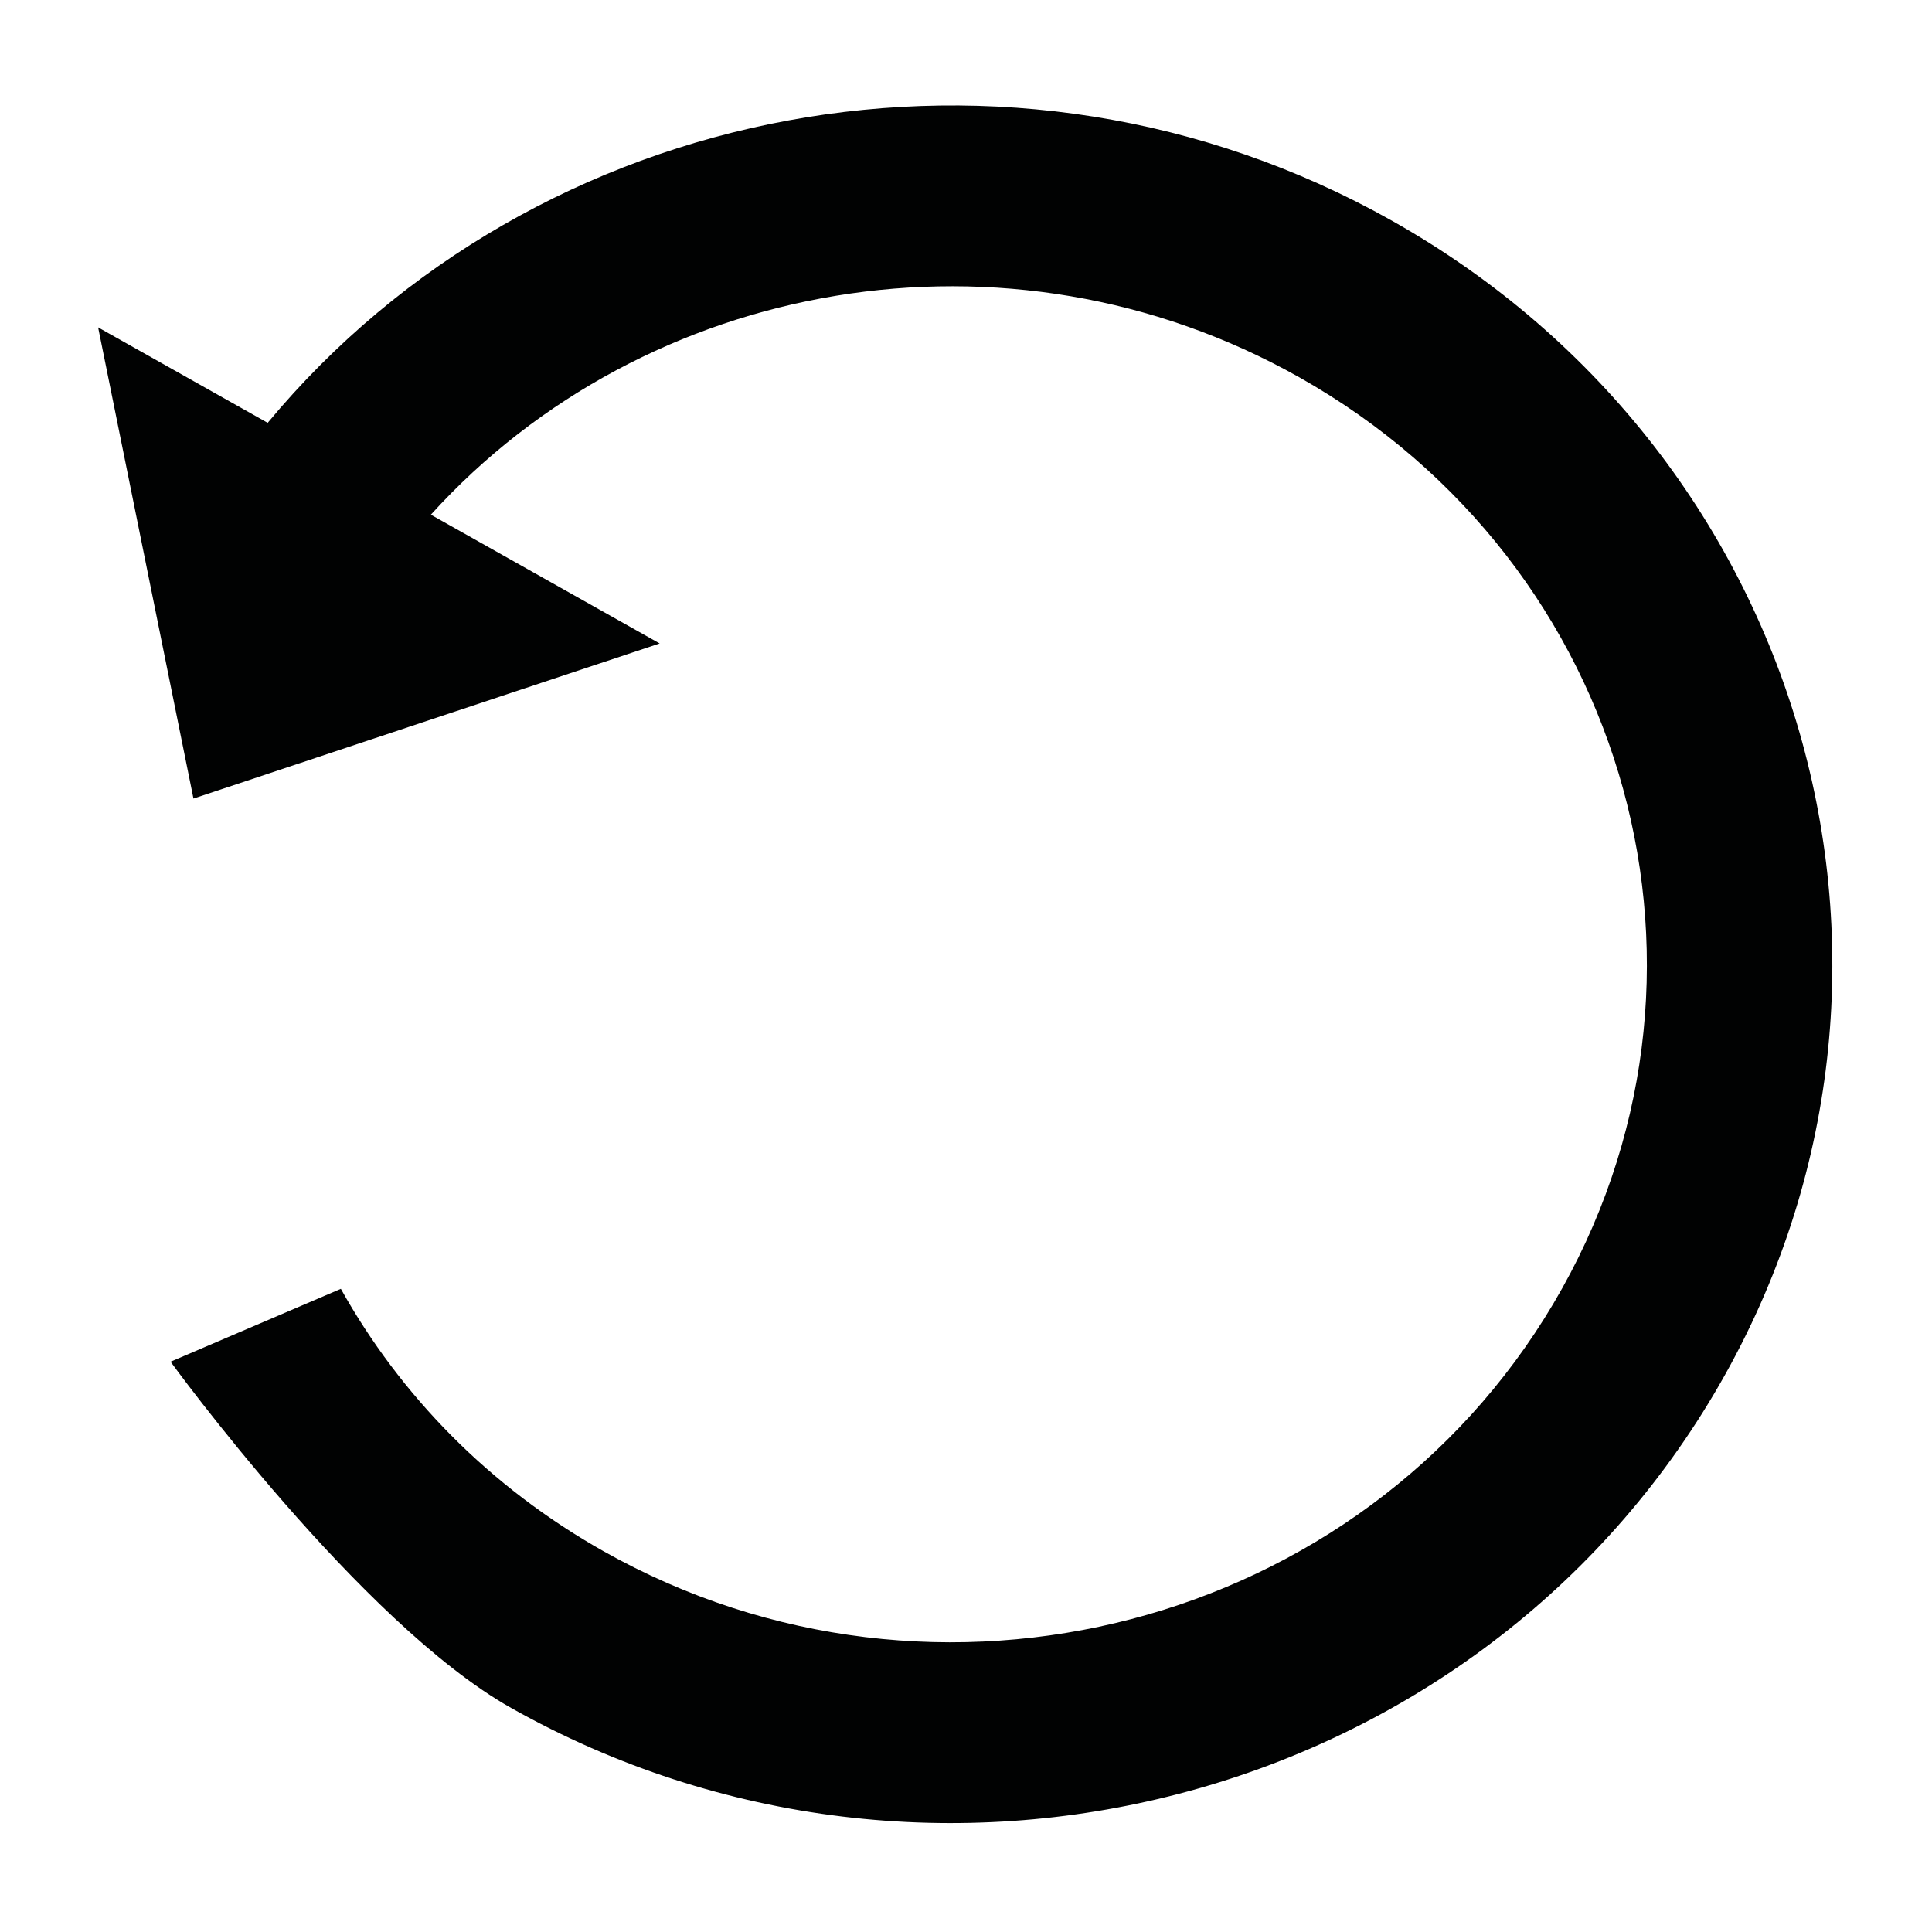
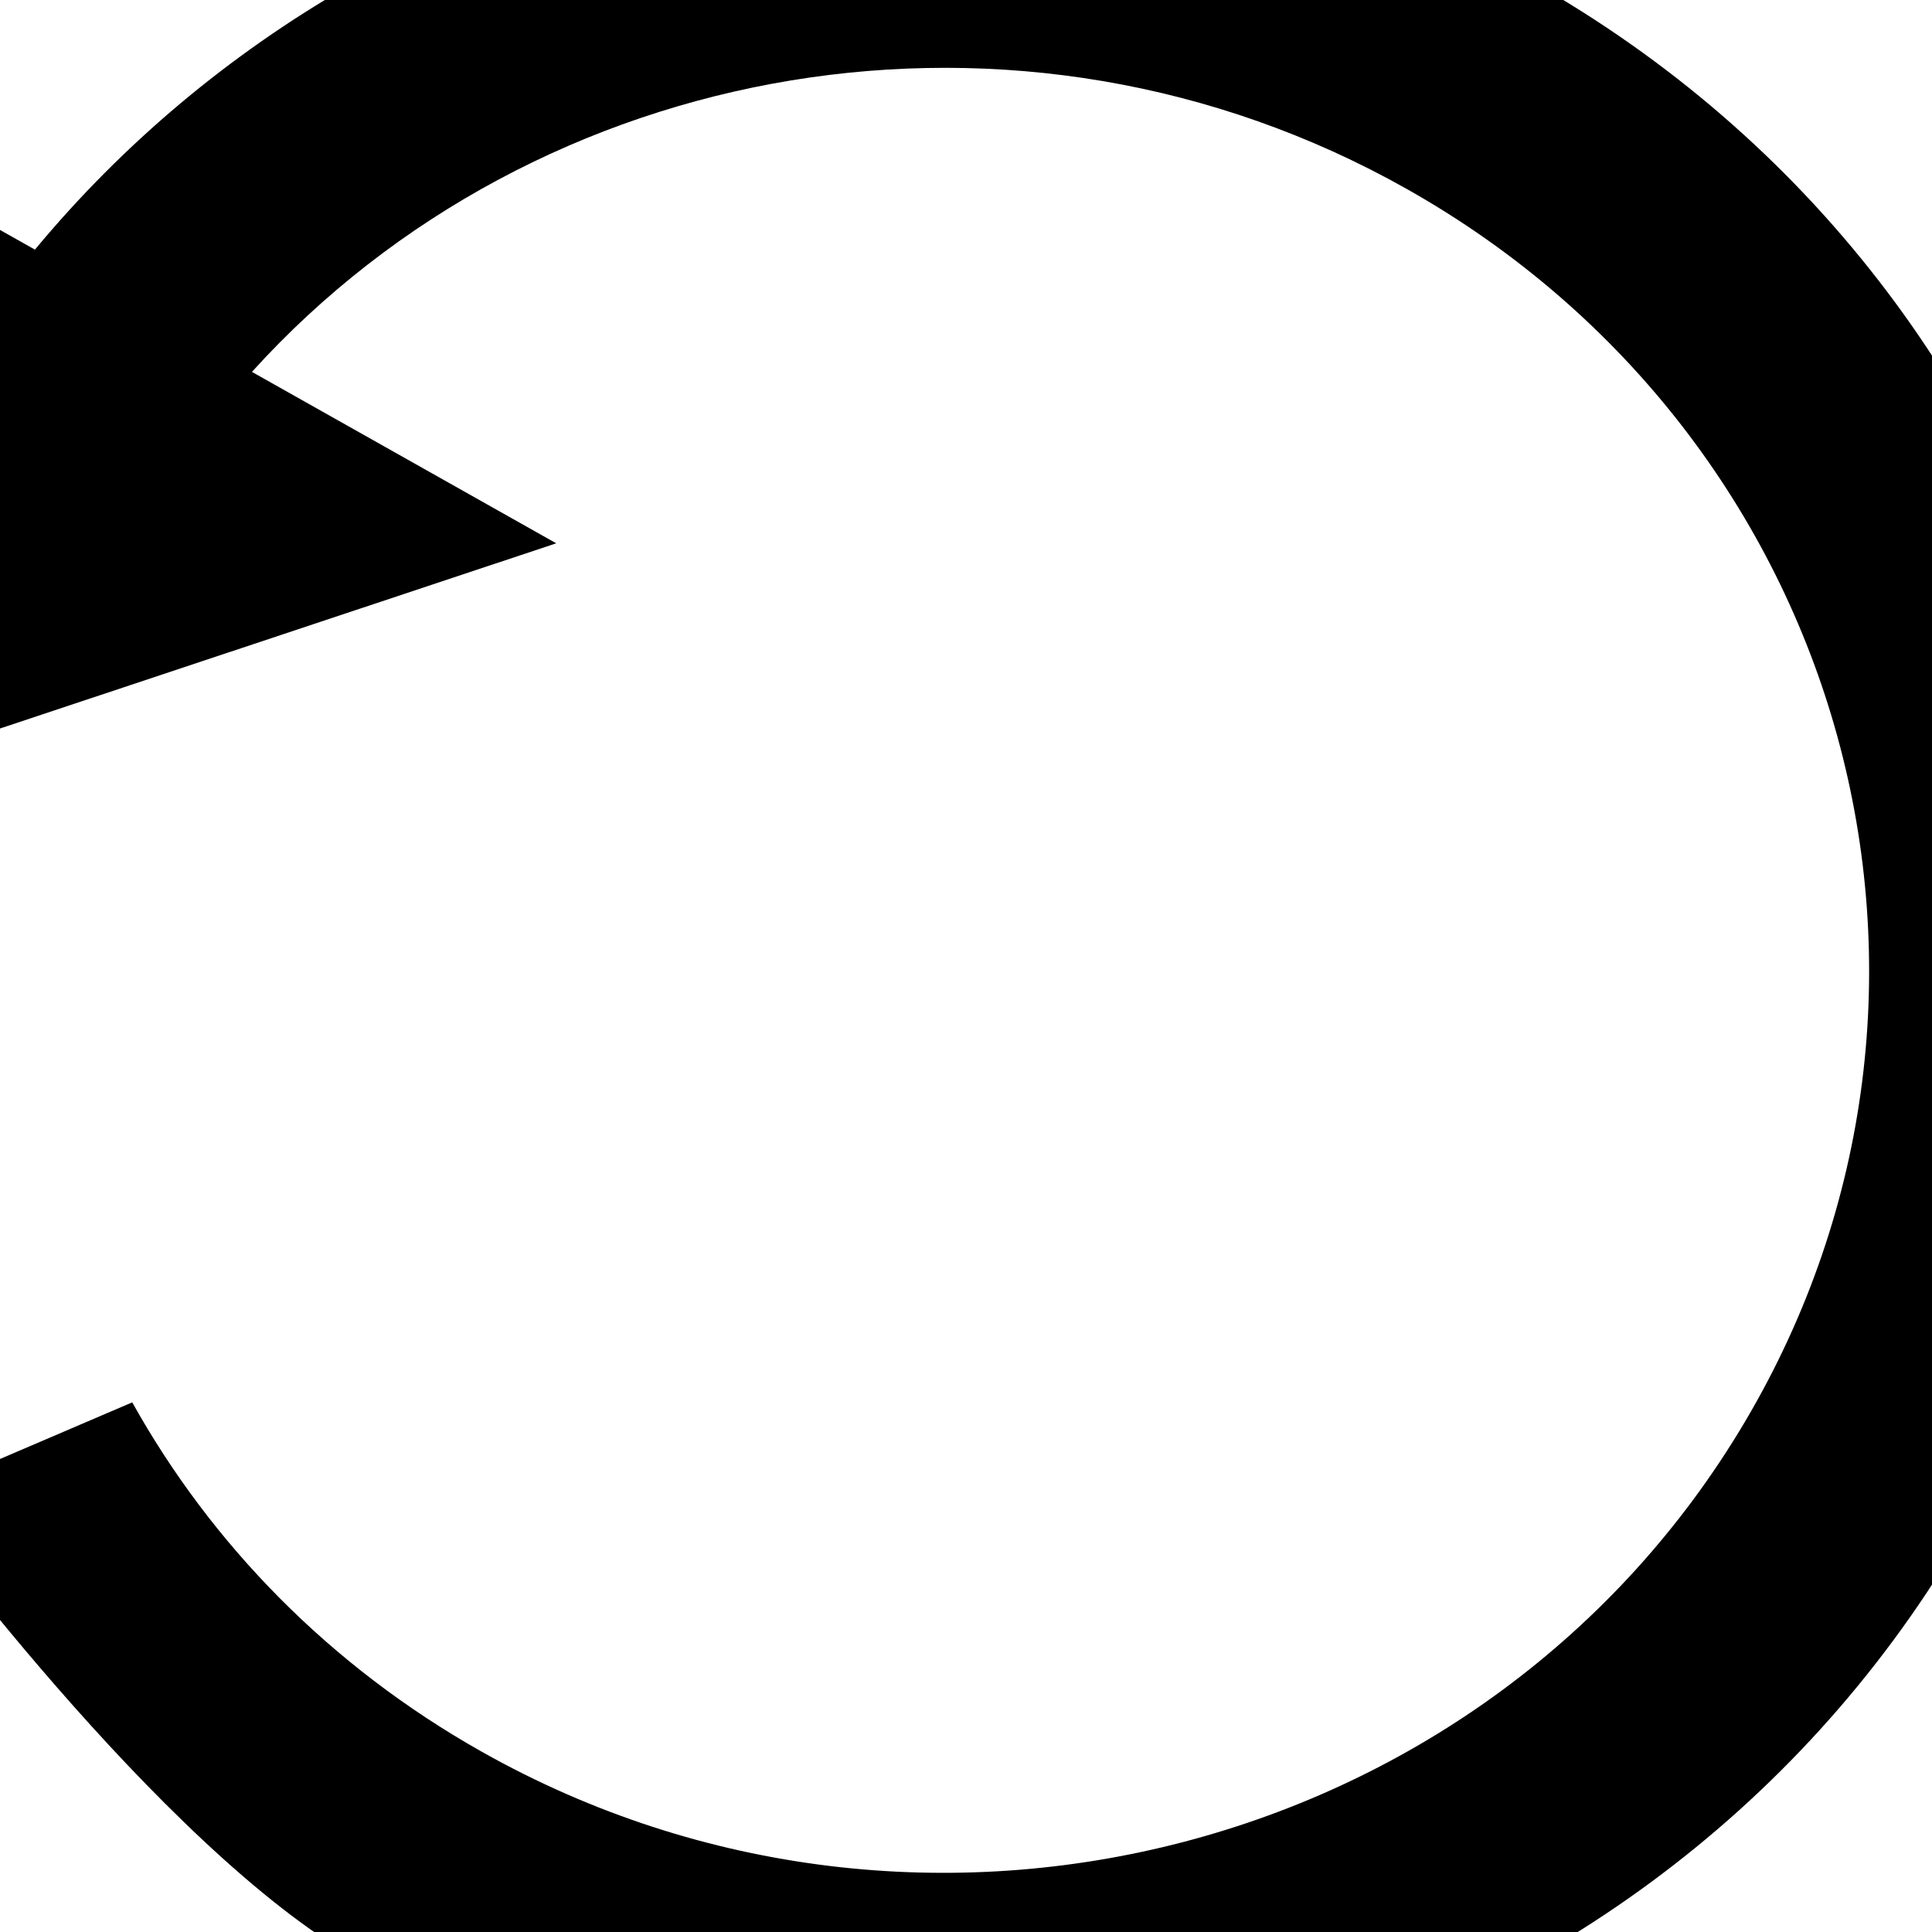
- <svg xmlns="http://www.w3.org/2000/svg" version="1.1" id="Layer_1" x="0px" y="0px" width="1024px" height="1024px" viewBox="0 0 1024 1024" enable-background="new 0 0 1024 1024" xml:space="preserve">
-   <g>
-     <g>
-       <path fill="#010202" d="M737.693,116.942C536.139,3.496,283.887,53.239,141.878,224.11l-89.873-50.588L102.54,423.25l247.1-82.198    l-121.275-68.261c113.685-125.377,305.781-159.783,460.185-72.87c176.27,99.218,236.667,318.967,134.897,490.814    C721.677,862.588,496.28,921.471,320.008,822.251c-60.931-34.298-108.018-82.995-139.346-139.141l-90.254,38.624    c0,0,100.671,138.582,180.464,183.492c223.274,125.675,508.777,51.093,637.688-166.583    C1037.469,520.965,960.968,242.619,737.693,116.942z" />
-     </g>
-   </g>
+ <svg xmlns="http://www.w3.org/2000/svg" preserveAspectRatio="xMidYMid" width="1024" height="1024" viewBox="0 0 1024 1024">
+   <defs>
+     <style>
+       .cls-1 {
+         fill: #000;
+         fill-rule: evenodd;
+       }
+     </style>
+   </defs>
+   <path d="M1038.122,817.199 C866.684,1106.948 486.993,1206.224 190.060,1038.939 C83.945,979.156 -49.939,794.690 -49.939,794.690 L70.089,743.276 C111.752,818.011 174.373,882.834 255.407,928.487 C489.834,1060.558 789.589,982.181 924.931,753.428 C1060.277,524.679 979.955,232.174 745.533,100.106 C540.189,-15.584 284.720,30.212 133.531,197.103 L294.815,287.967 L-33.804,397.380 L-101.010,64.967 L18.515,132.305 C207.368,-95.142 542.839,-161.355 810.885,-10.347 C1107.819,156.942 1209.560,527.447 1038.122,817.199 Z" class="cls-1" />
</svg>
